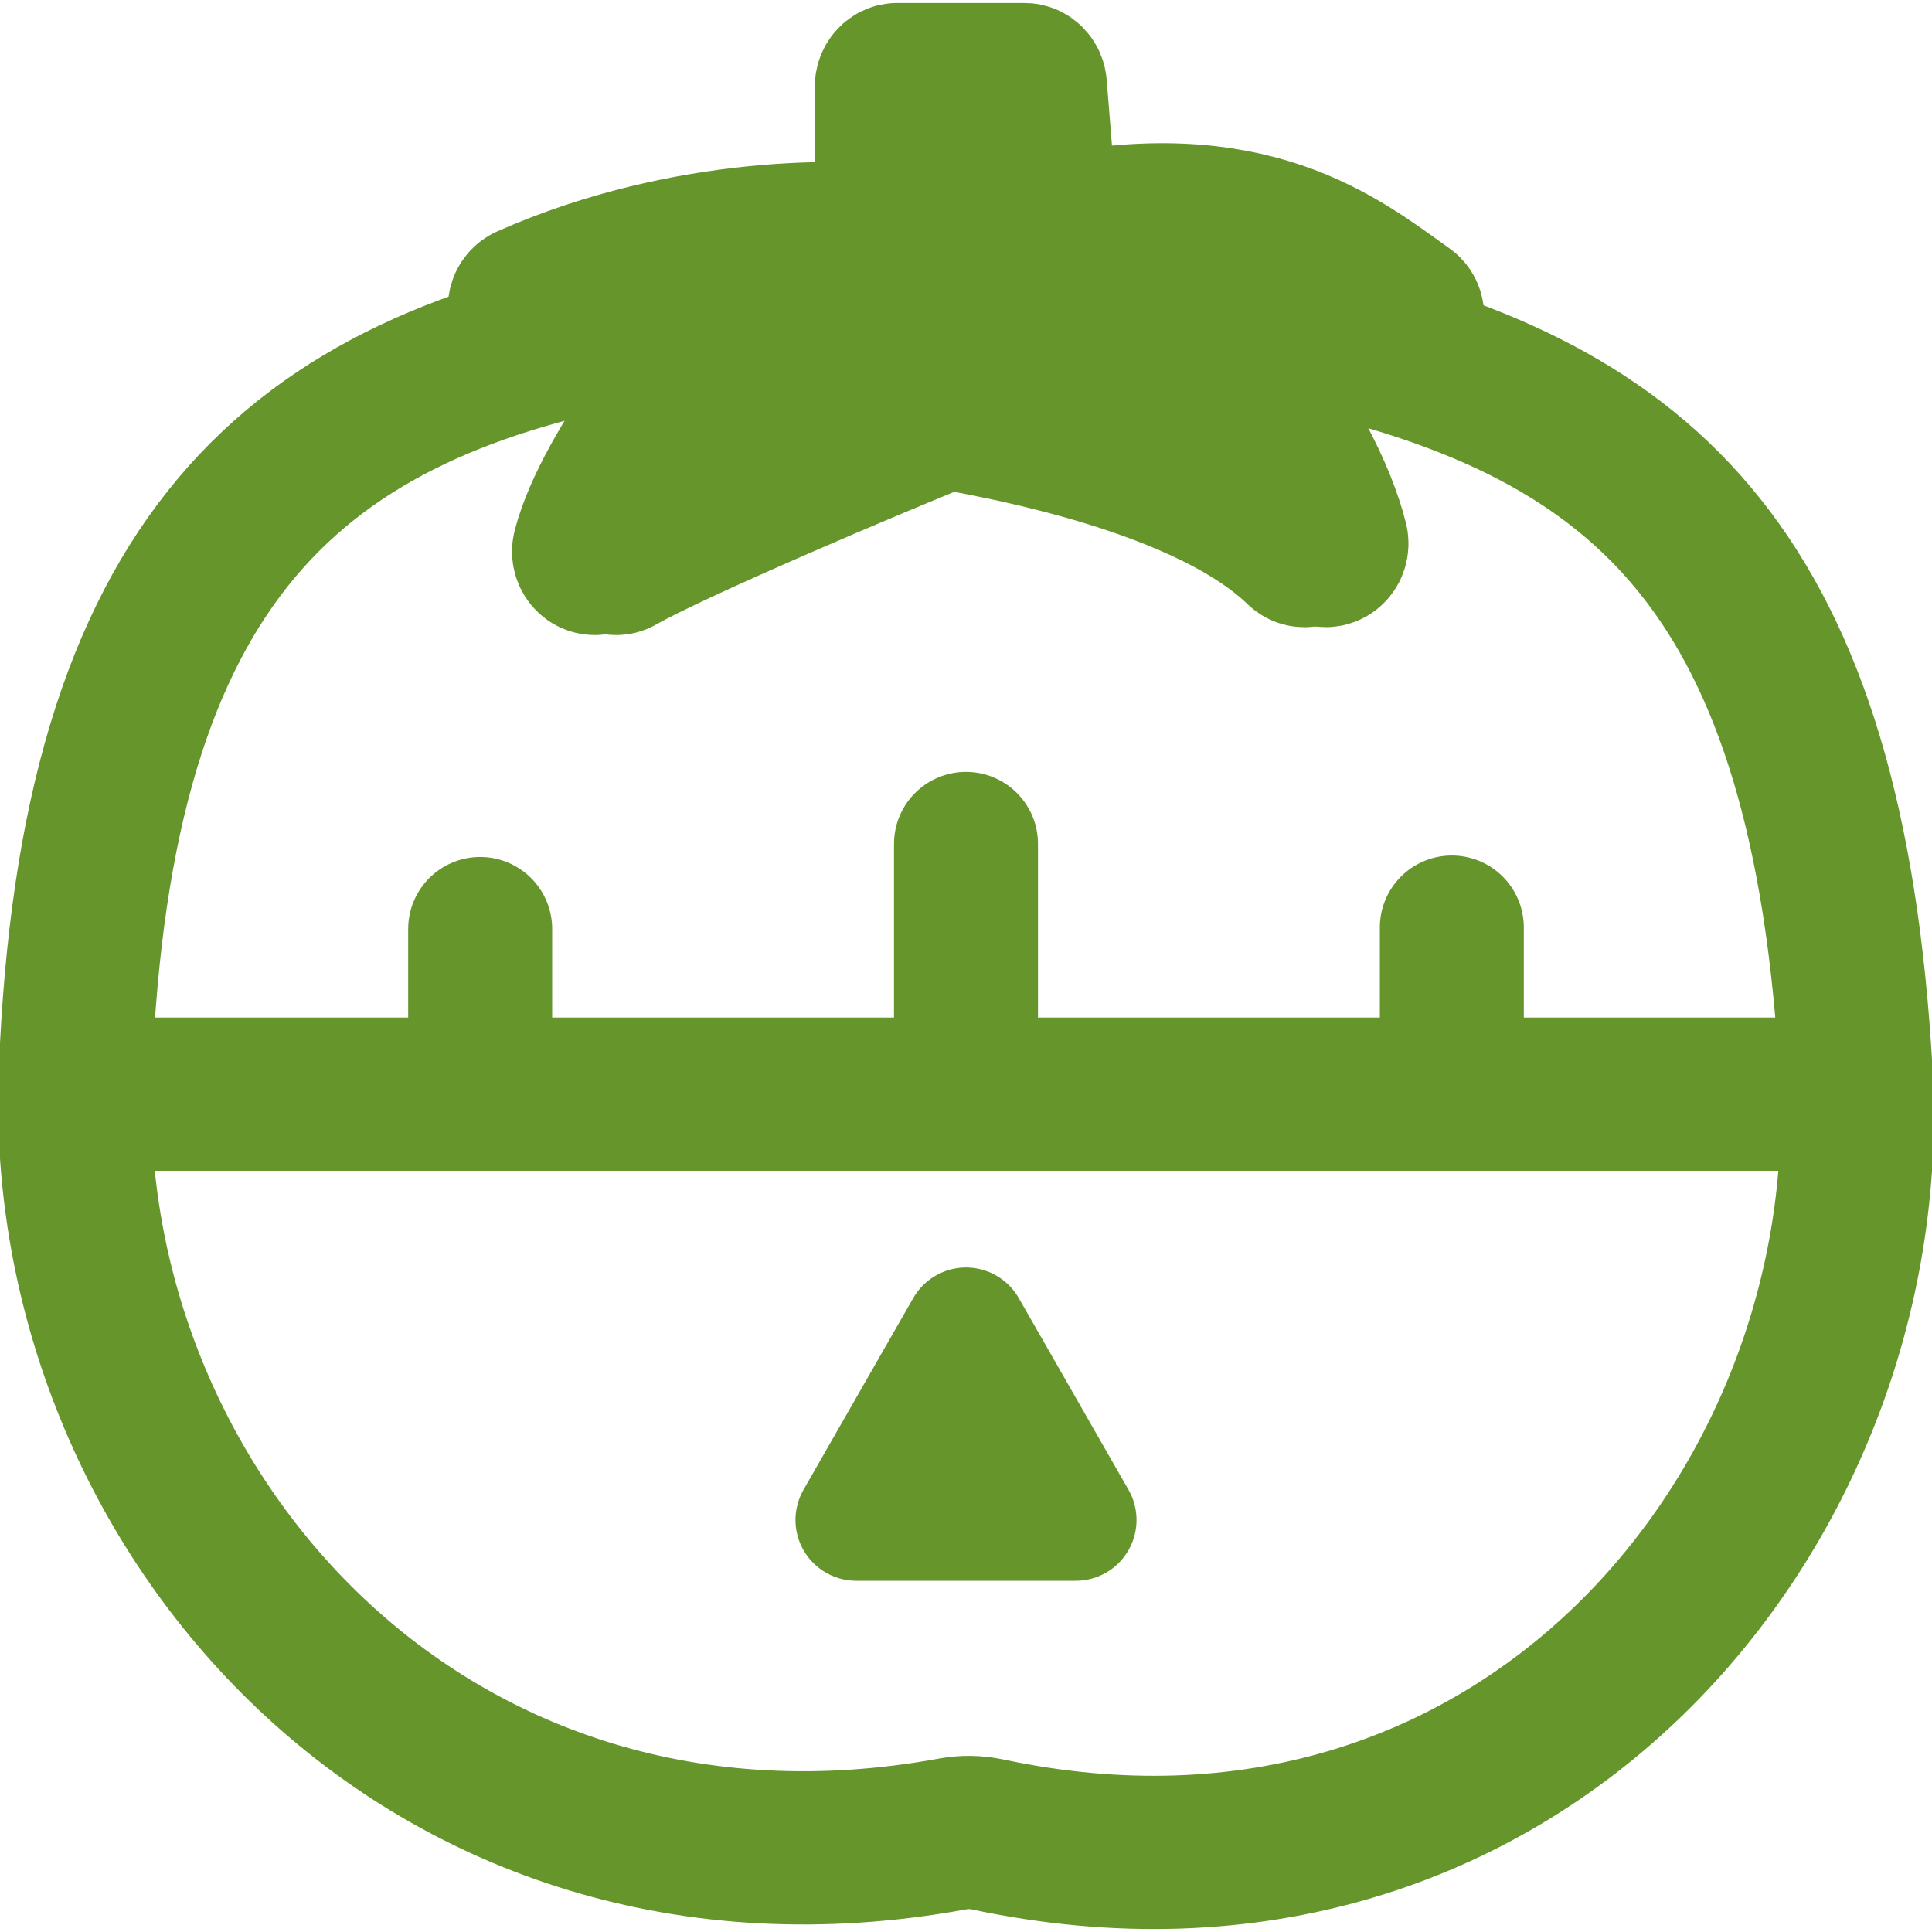
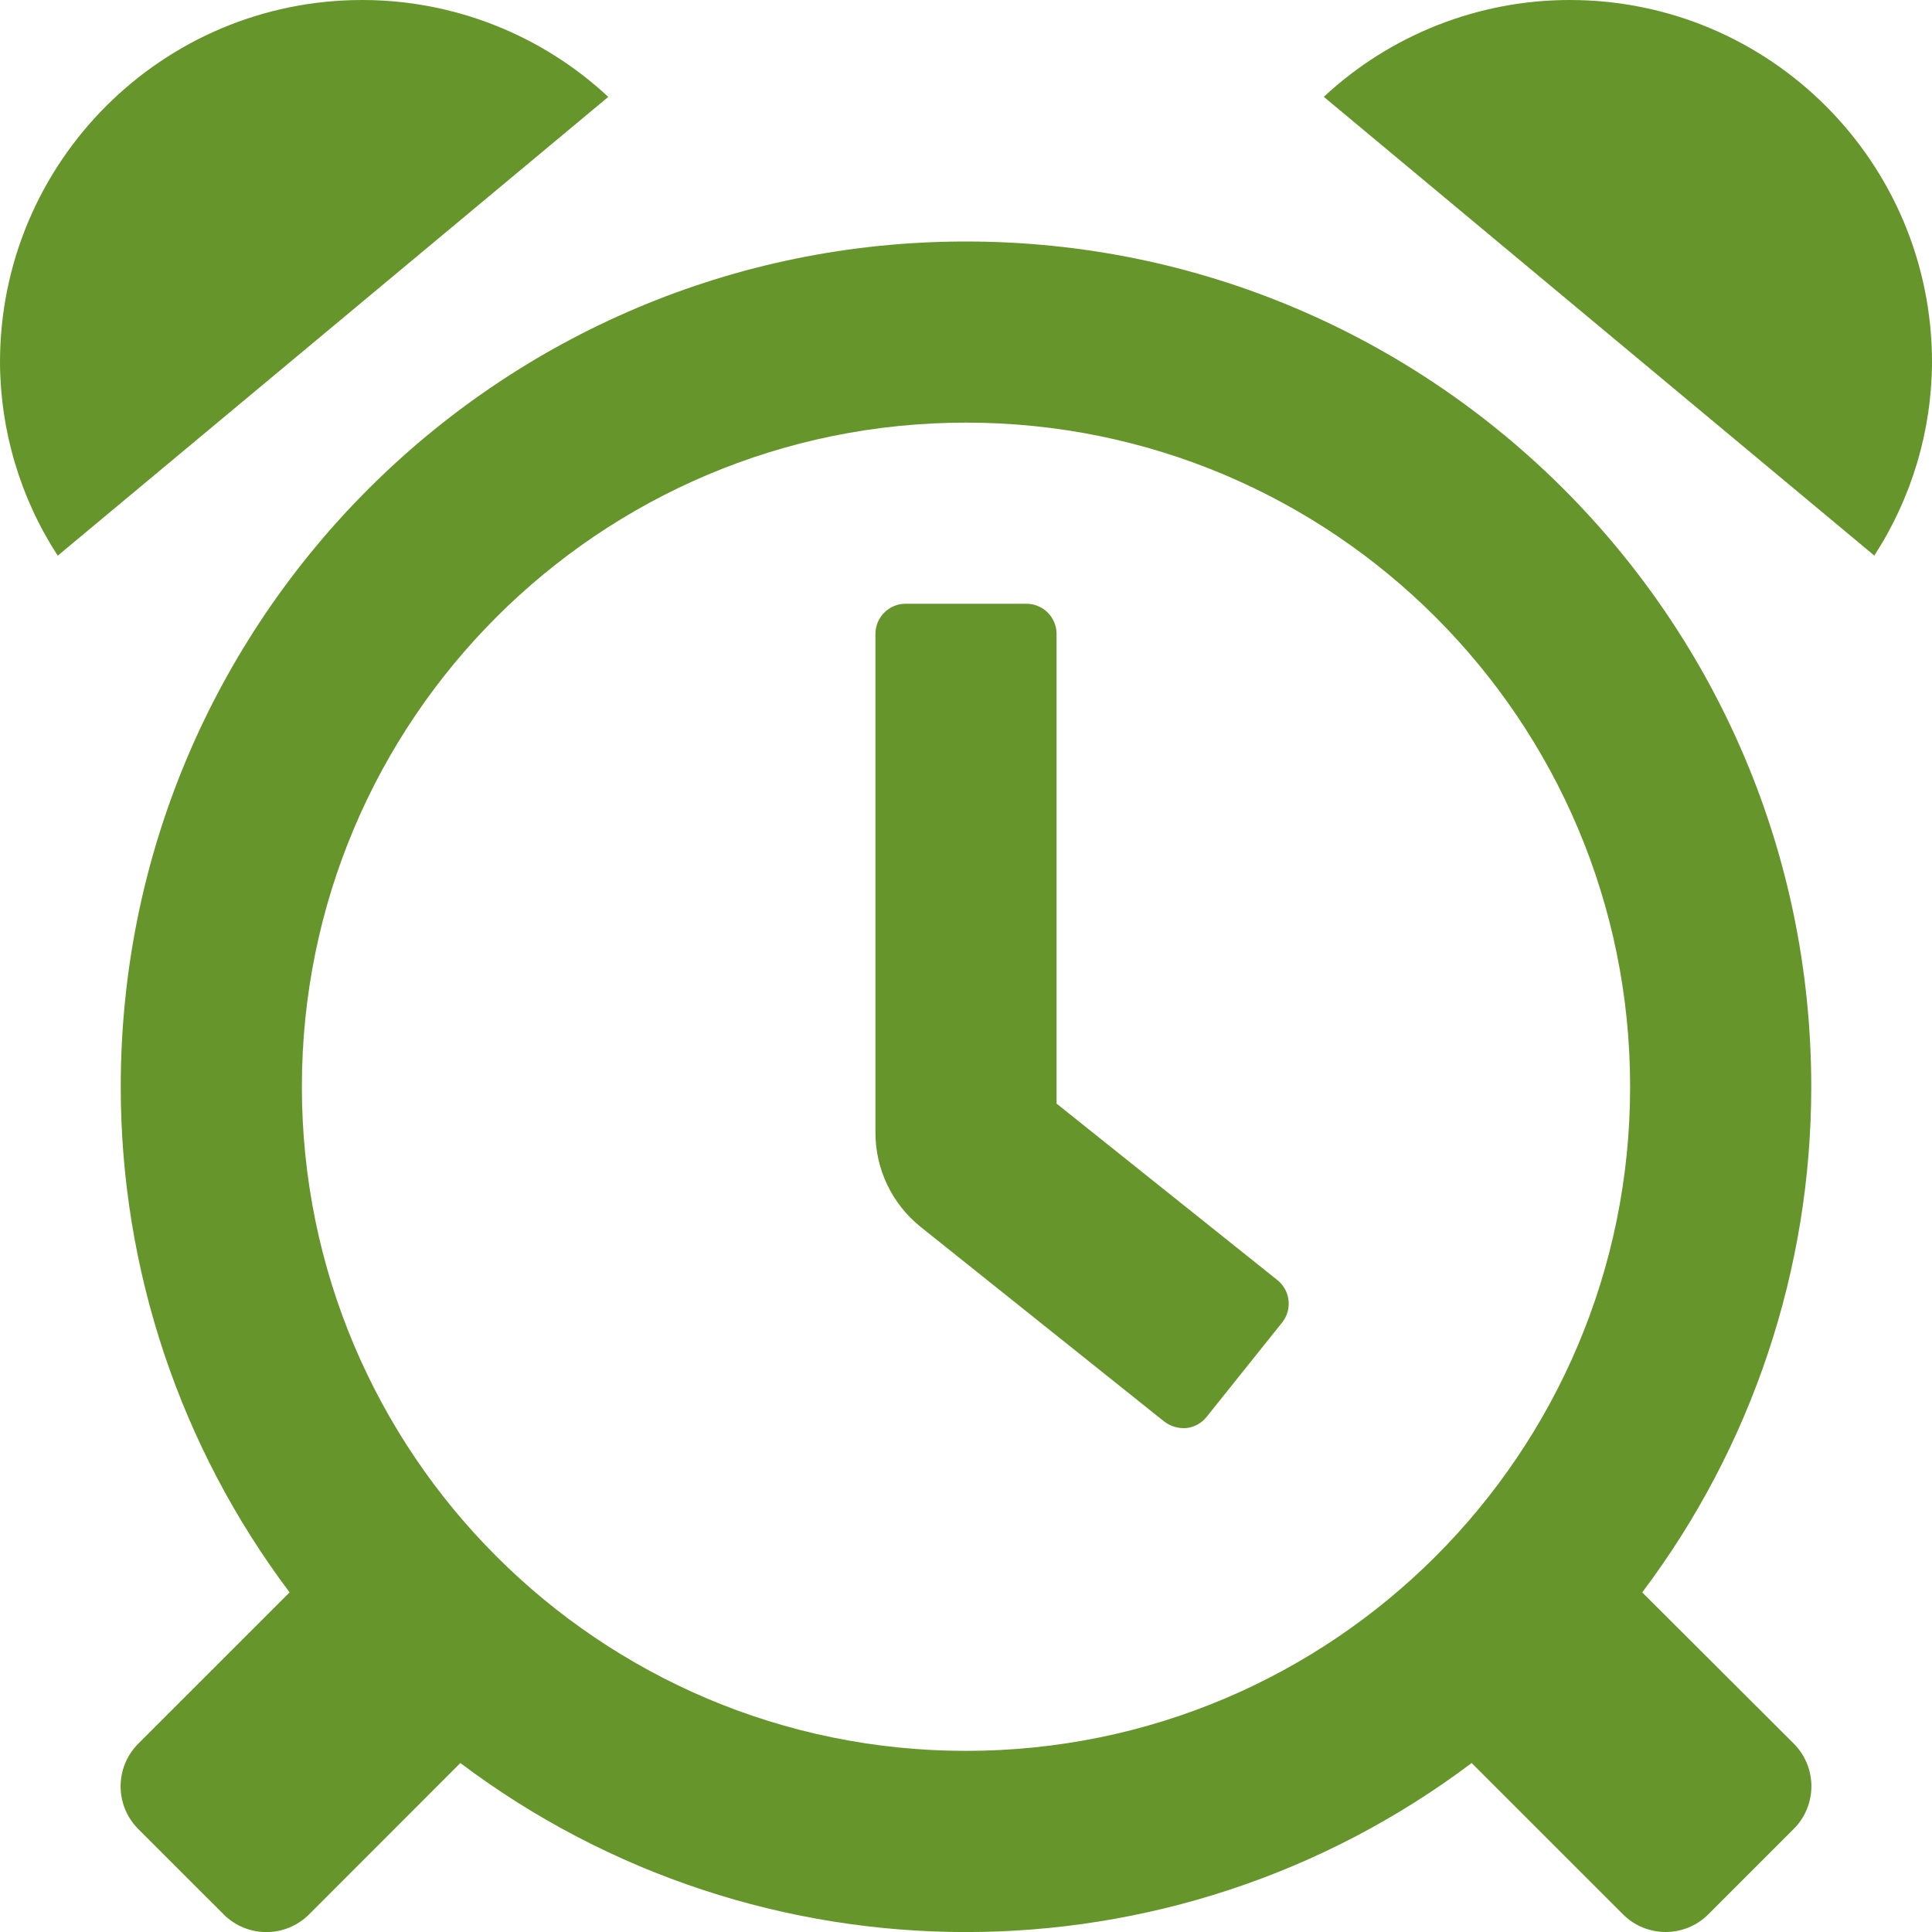
- <svg xmlns="http://www.w3.org/2000/svg" version="1.1" id="Layer_2" x="0px" y="0px" viewBox="0 0 512 512" style="enable-background:new 0 0 512 512;" xml:space="preserve">
-   <style type="text/css">
- 	.st0{display:none;fill:none;stroke:#070308;stroke-width:8;stroke-linecap:round;stroke-miterlimit:10;}
- 	.st1{display:none;fill:#070308;}
- 	.st2{display:none;fill:none;stroke:#070308;stroke-width:18.968;stroke-linecap:round;stroke-miterlimit:10;}
- 	.st3{display:none;fill:none;stroke:#65952B;stroke-width:33.806;stroke-linecap:round;stroke-miterlimit:10;}
- 	
- 		.st4{display:none;fill:none;stroke:#65952B;stroke-width:40.443;stroke-linecap:round;stroke-linejoin:round;stroke-miterlimit:10;}
- 	
- 		.st5{display:none;fill:#070308;stroke:#000000;stroke-width:1.298;stroke-linecap:round;stroke-linejoin:round;stroke-miterlimit:10;}
- 	.st6{fill:none;stroke:#65952B;stroke-width:40.61;stroke-miterlimit:10;}
- 	.st7{fill:#65952B;stroke:#65952B;stroke-width:40.61;stroke-miterlimit:10;}
- 	.st8{fill:none;stroke:#65952B;stroke-width:38.157;stroke-linecap:round;stroke-miterlimit:10;}
- 	.st9{fill:#65952B;stroke:#65952B;stroke-width:32.22;stroke-linecap:round;stroke-linejoin:round;stroke-miterlimit:10;}
- </style>
-   <path class="st0" d="M242.08,269.78c0.63,0.81,6.38,7.92,16.18,7.77c9.41-0.15,14.85-6.89,15.53-7.77" />
-   <circle class="st1" cx="215.39" cy="251.19" r="6.63" />
-   <circle class="st1" cx="296.61" cy="251.19" r="6.63" />
-   <line class="st2" x1="367.09" y1="255.77" x2="367.09" y2="268.88" />
-   <line class="st2" x1="150.47" y1="255.77" x2="150.47" y2="268.88" />
-   <line class="st3" x1="77.38" y1="223.62" x2="77.38" y2="285.56" />
-   <line class="st3" x1="434.62" y1="222.05" x2="434.62" y2="279.41" />
-   <polyline class="st4" points="275.11,391.53 256,353.16 236.89,391.53 " />
-   <polygon class="st5" points="256,295.76 245.12,314.61 266.88,314.61 " />
-   <g>
-     <path class="st6" d="M491.89,284.63c6.43,115.29-89.54,231.4-230.17,201.52c-3.1-0.65-6.27-0.7-9.37-0.11   C113.12,511.49,15.49,400,19.95,284.63c5.32-137.66,58.14-182.26,151.97-198.74c11.1,1.98,22.09-8.81,27.49-5.06   c0.83,0.58,1.02,1.87,0.42,2.74c-5.69,8.39-32.46,40.29-38.07,62.04c-0.4,1.55,0.98,2.9,2.23,2.18   c13.49-7.83,68.16-31.12,88.32-39.1c0.27-0.11,0.54-0.13,0.83-0.07c5.79,1.48,69.74,10.23,97.23,36.85   c1.19,1.15,2.94-0.2,2.52-1.96c-2.94-11.65-11.29-30.04-30.78-53.58c-0.71-0.85-0.6-2.25,0.29-2.86c3.35-2.36,11.95,6,27.09,2   C436.41,109.27,484.49,151.99,491.89,284.63z" />
-     <path class="st7" d="M236.24,22.94v39.17c0,1.1-0.81,1.97-1.75,1.84c-9-1.2-51.33-3.18-94.48,15.93c-1.58,0.7-1.26,3.43,0.42,3.6   c13.46,1.35,43.15-9.68,53.3-2.64c0.82,0.57,1,1.86,0.41,2.74c-5.69,8.38-32.45,40.29-38.07,62.03c-0.4,1.55,0.99,2.9,2.23,2.18   c13.49-7.83,68.17-31.11,88.33-39.11c0.28-0.11,0.54-0.13,0.83-0.05c5.78,1.49,69.73,10.22,97.23,36.85   c1.2,1.16,2.95-0.2,2.51-1.95c-2.93-11.66-11.29-30.06-30.78-53.59c-0.71-0.86-0.58-2.25,0.29-2.86   c5.02-3.54,21.85,1.21,54.78-1.41c1.45-0.12,2.11-2.42,0.87-3.3c-17.82-12.71-41.19-31.96-94.24-20.72   c-1.02,0.22-2.01-0.4-2.09-1.61l-2.98-37.23c-0.06-0.97-0.75-1.72-1.58-1.72h-33.65C236.95,21.09,236.24,21.92,236.24,22.94z" />
-     <polyline class="st6" points="26.39,289.97 95.2,289.97 485.61,289.97  " />
-     <g>
-       <line class="st8" x1="127.25" y1="246.19" x2="127.25" y2="274.68" />
-       <line class="st8" x1="256" y1="223.64" x2="256" y2="282.74" />
-       <line class="st8" x1="384.75" y1="245.8" x2="384.75" y2="280.85" />
-     </g>
-     <polygon class="st9" points="256,352.01 226.92,402.81 285.08,402.81  " />
-   </g>
+ <svg xmlns="http://www.w3.org/2000/svg" viewBox="0 0 512 512">
+   <path fill="#65952B" d="M256 64C132.26 64 32 164.29 32 288a222.69 222.69 0 0 0 44.75 134l-40.1 40.09a16 16 0 0 0 0 22.63l22.63 22.62a16 16 0 0 0 22.62 0l40.1-40.12a222.82 222.82 0 0 0 268 0l40.1 40.09a16 16 0 0 0 22.63 0l22.62-22.62a16 16 0 0 0 0-22.63L435.21 422A222.7 222.7 0 0 0 480 288c0-123.71-100.3-224-224-224zm0 400a176 176 0 1 1 176-176 176 176 0 0 1-176 176zM96 0A96 96 0 0 0 0 96a94.81 94.81 0 0 0 15.3 51.26L161.2 25.68A95.63 95.63 0 0 0 96 0zm184 292.47V168a8 8 0 0 0-8-8h-32a8 8 0 0 0-8 8v132.16a32 32 0 0 0 12 25l64.54 51.57a8.58 8.58 0 0 0 5.87 1.72 8 8 0 0 0 5.35-2.95l20-25a8 8 0 0 0-1.25-11.27zM416 0a95.66 95.66 0 0 0-65.18 25.66l145.89 121.57A94.85 94.85 0 0 0 512 96a96 96 0 0 0-96-96z" />
</svg>
